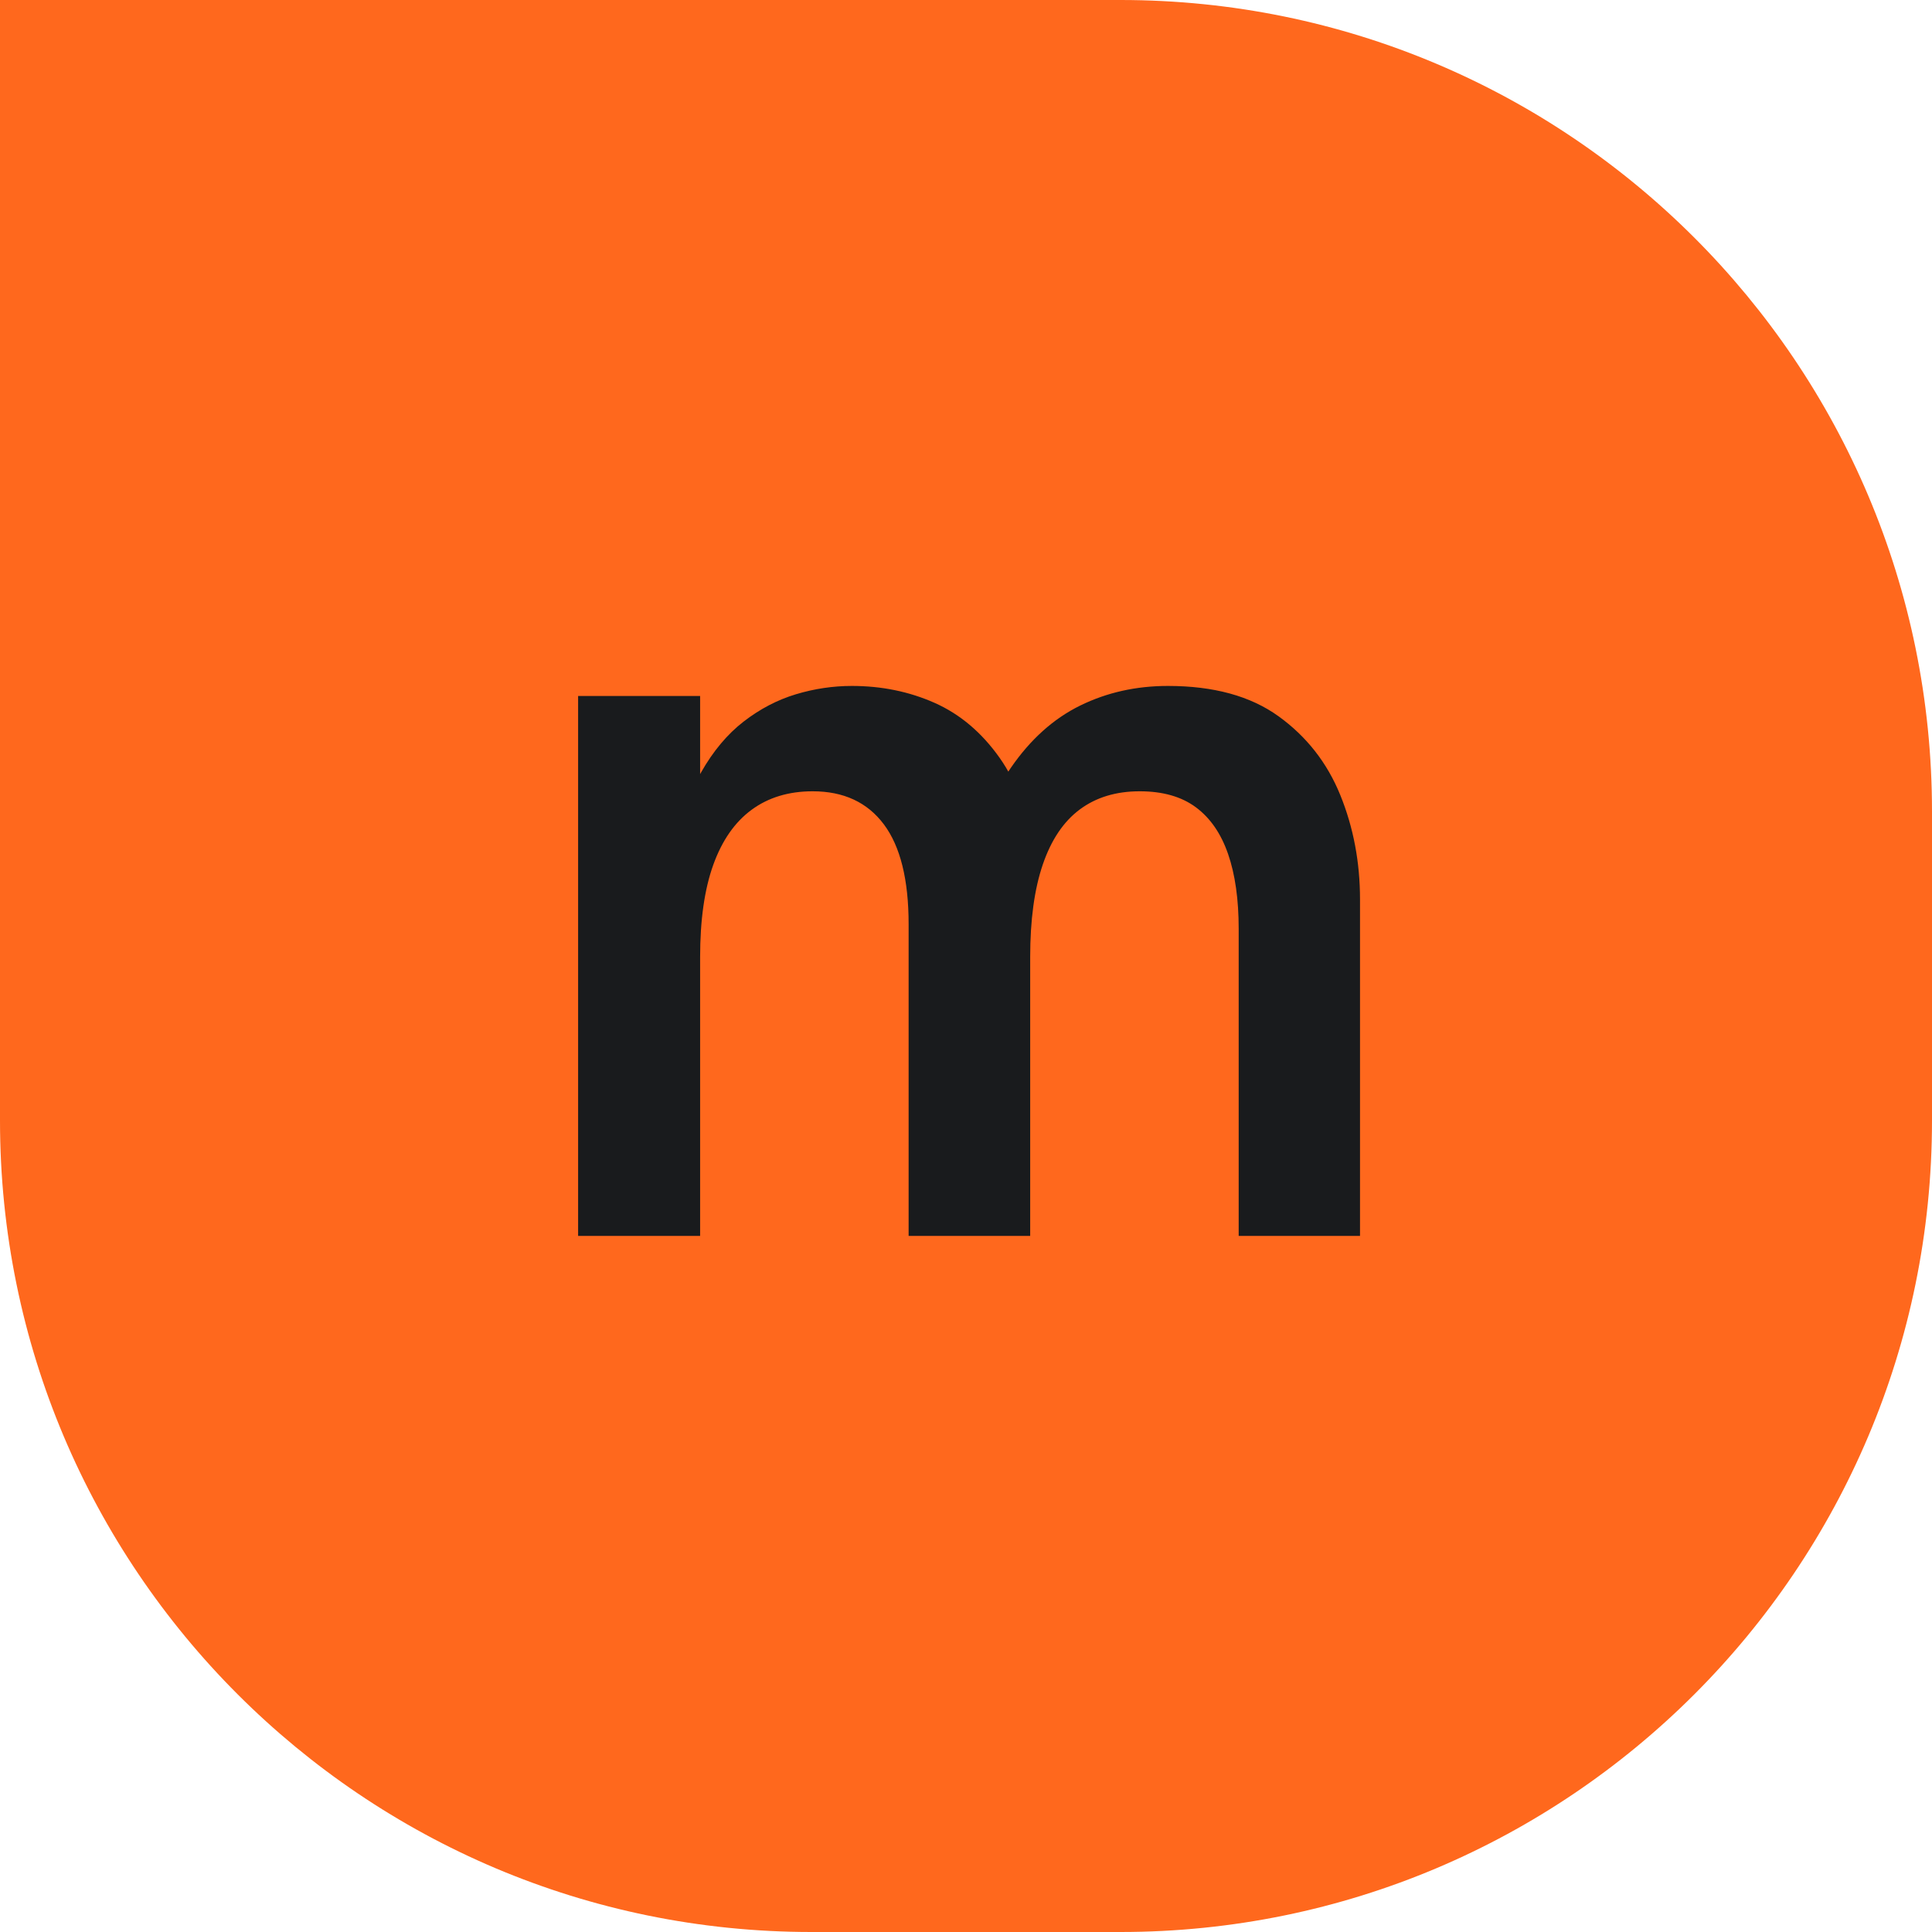
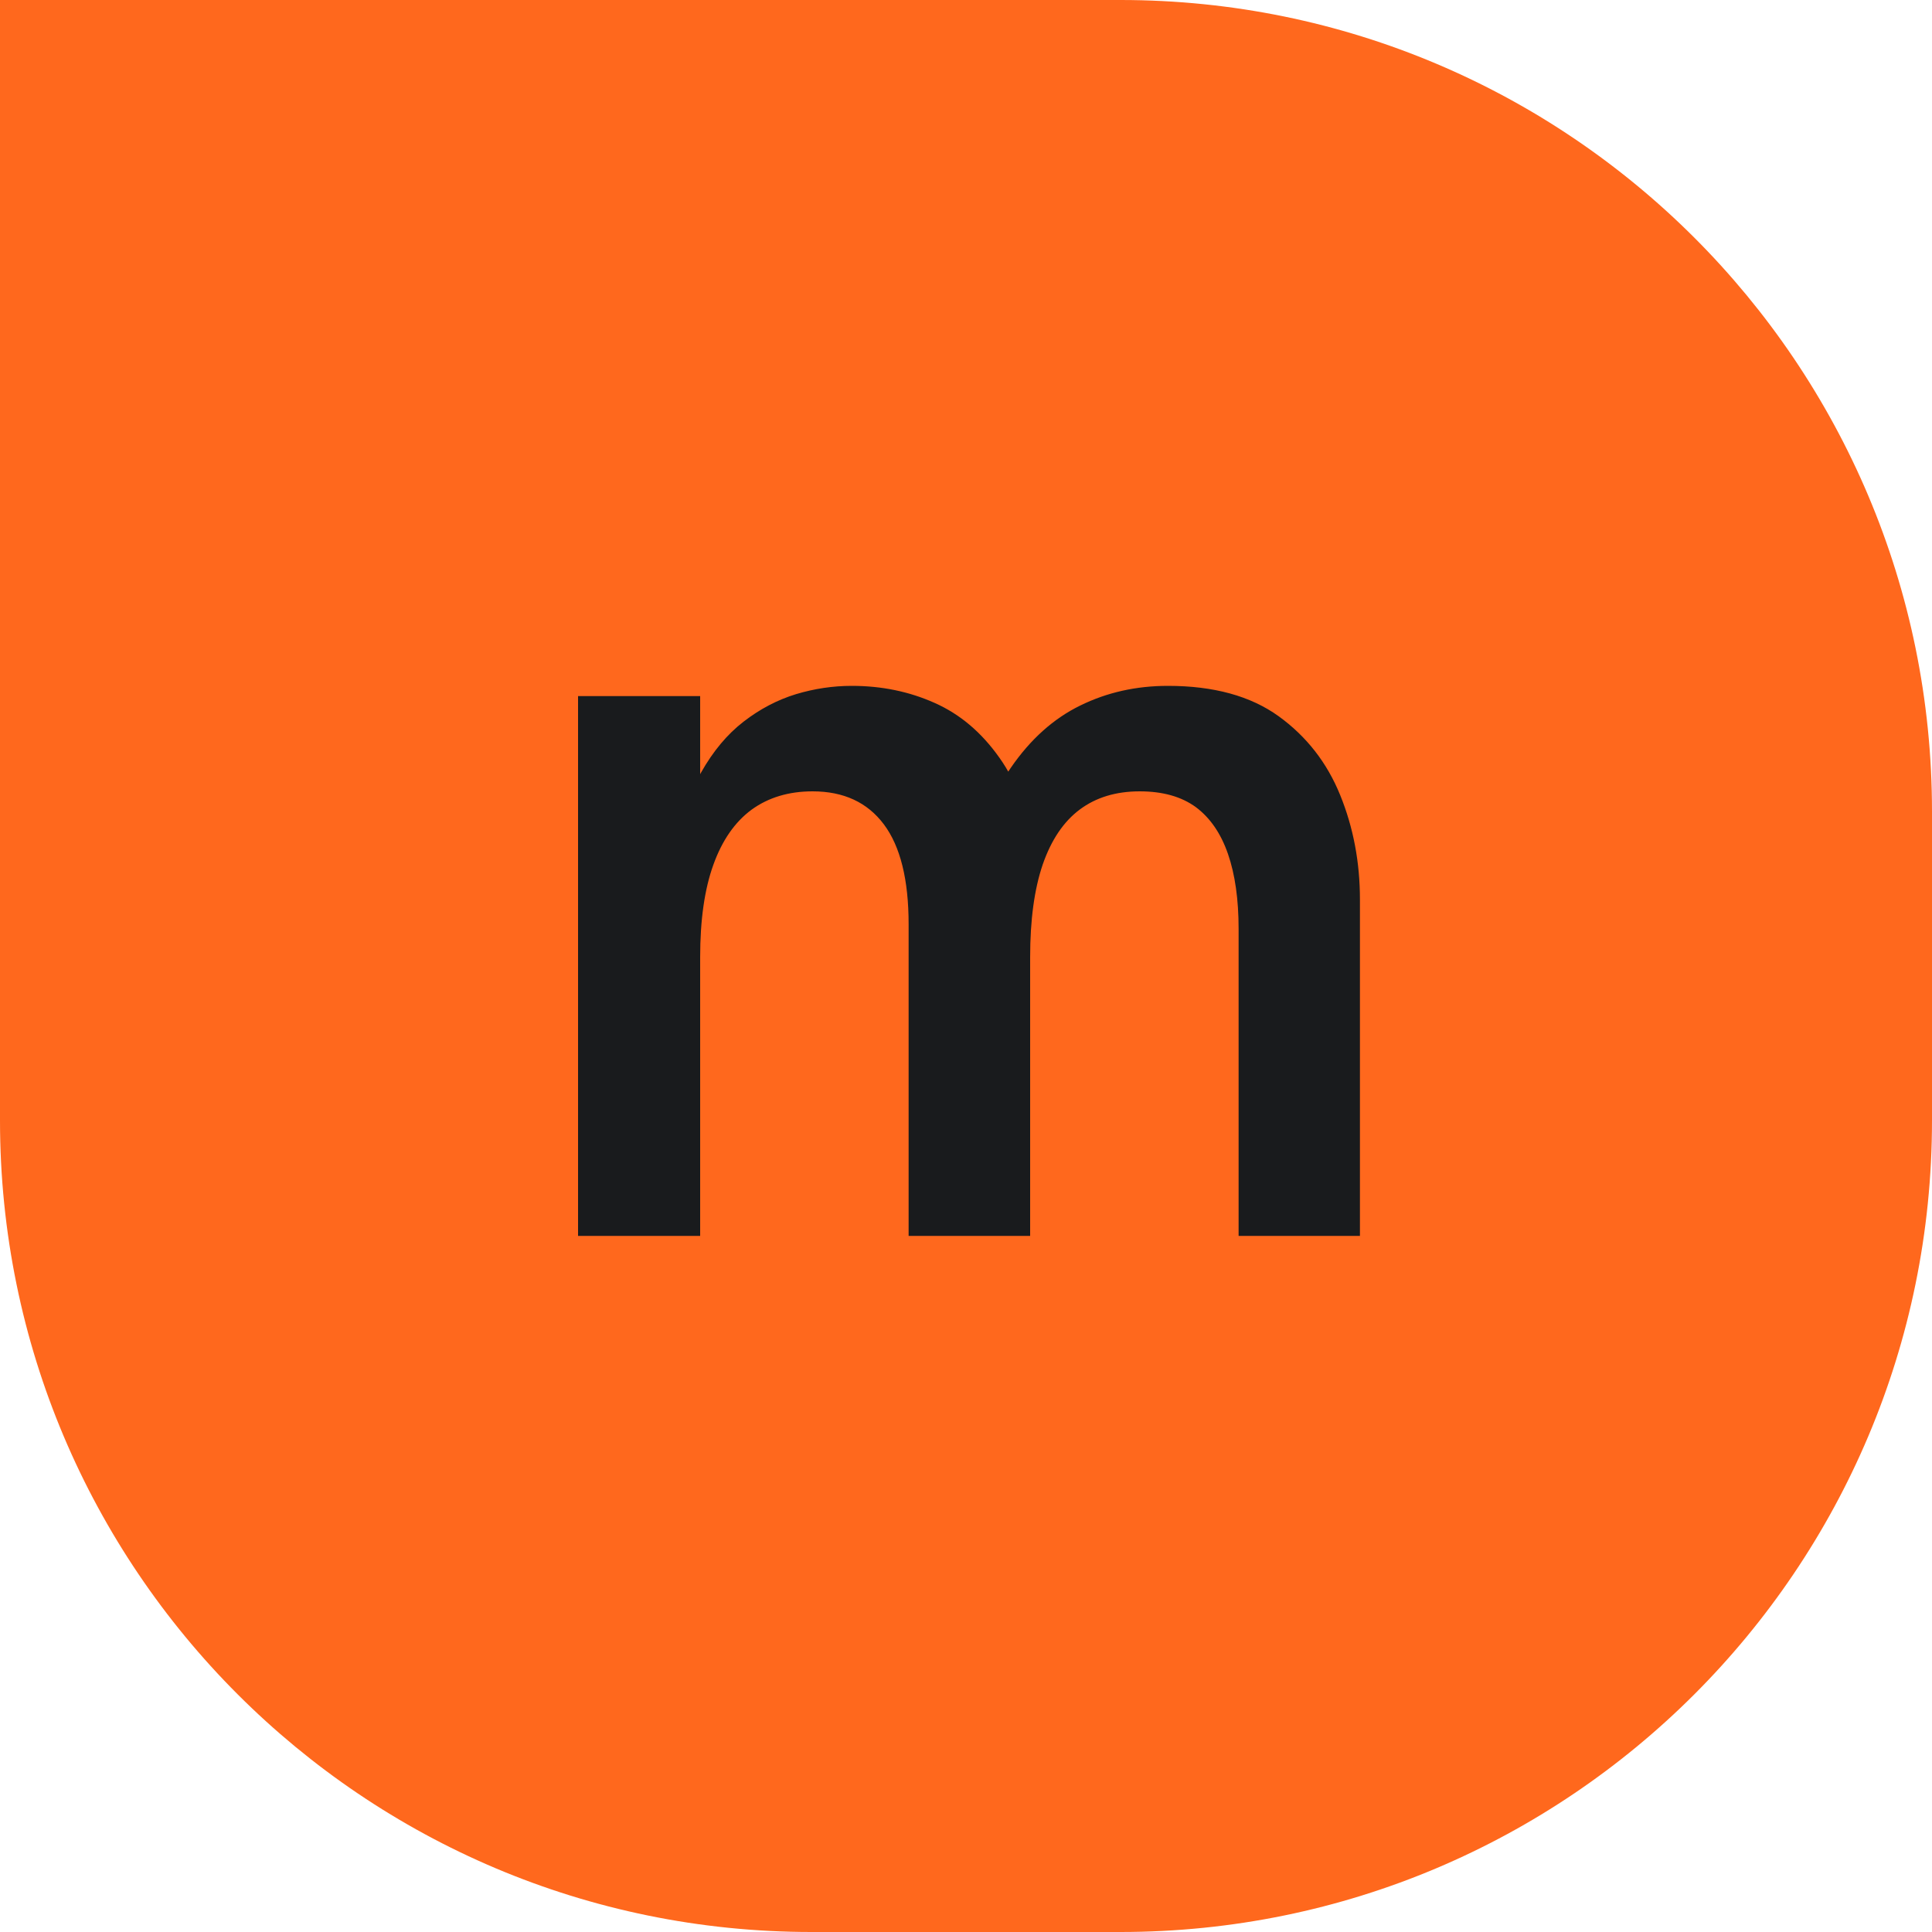
<svg xmlns="http://www.w3.org/2000/svg" viewBox="0 0 100 100">
-   <path d="M0.0 0.0H58.0A42.0 42.0 0 0 1 100.0 42.0V58.0A42.0 42.0 0 0 1 58.0 100.0H42.0A42.0 42.0 0 0 1 0.0 58.0Z" fill="#ff681d" />
-   <path transform="translate(26.25 63.97)" d="M3.673 0.0V-27.945H9.988V-20.7L8.638 -19.907Q9.103 -22.344 10.039 -23.994Q10.974 -25.643 12.243 -26.624Q13.513 -27.604 14.947 -28.035Q16.381 -28.466 17.844 -28.466Q20.145 -28.466 22.118 -27.593Q24.09 -26.72 25.485 -24.753Q26.879 -22.786 27.4 -19.465L23.705 -18.41Q24.555 -22.027 26.074 -24.232Q27.593 -26.437 29.662 -27.451Q31.731 -28.466 34.202 -28.466Q37.751 -28.466 39.927 -26.896Q42.104 -25.326 43.124 -22.815Q44.144 -20.304 44.144 -17.413V0.0H37.864V-15.894Q37.864 -18.184 37.314 -19.771Q36.764 -21.358 35.648 -22.185Q34.531 -23.013 32.74 -23.013Q30.903 -23.013 29.639 -22.072Q28.375 -21.131 27.724 -19.221Q27.072 -17.311 27.072 -14.431V0.0H20.78V-16.132Q20.78 -19.589 19.499 -21.301Q18.218 -23.013 15.814 -23.013Q13.955 -23.013 12.652 -22.055Q11.348 -21.097 10.668 -19.204Q9.988 -17.311 9.988 -14.431V0.0Z" fill="#191b1d" />
+   <path d="M0 0H58A42 42 0 0 1 100 42V58A42 42 0 0 1 58 100H42A42 42 0 0 1 0 58Z" fill="#ff681d" />
+   <path transform="translate(26.25 63.97)" d="M3.67 0V-27.94H9.99V-20.7L8.64 -19.91Q9.1 -22.34 10.04 -23.99Q10.97 -25.64 12.24 -26.62Q13.51 -27.6 14.95 -28.04Q16.38 -28.47 17.84 -28.47Q20.15 -28.47 22.12 -27.59Q24.09 -26.72 25.48 -24.75Q26.88 -22.79 27.4 -19.46L23.7 -18.41Q24.55 -22.03 26.07 -24.23Q27.59 -26.44 29.66 -27.45Q31.73 -28.47 34.2 -28.47Q37.75 -28.47 39.93 -26.9Q42.1 -25.33 43.12 -22.81Q44.14 -20.3 44.14 -17.41V0H37.86V-15.89Q37.86 -18.18 37.31 -19.77Q36.76 -21.36 35.65 -22.19Q34.53 -23.01 32.74 -23.01Q30.9 -23.01 29.64 -22.07Q28.38 -21.13 27.72 -19.22Q27.07 -17.31 27.07 -14.43V0H20.78V-16.13Q20.78 -19.59 19.5 -21.3Q18.22 -23.01 15.81 -23.01Q13.96 -23.01 12.65 -22.06Q11.35 -21.1 10.67 -19.2Q9.99 -17.31 9.99 -14.43V0Z" fill="#191b1d" />
</svg>
